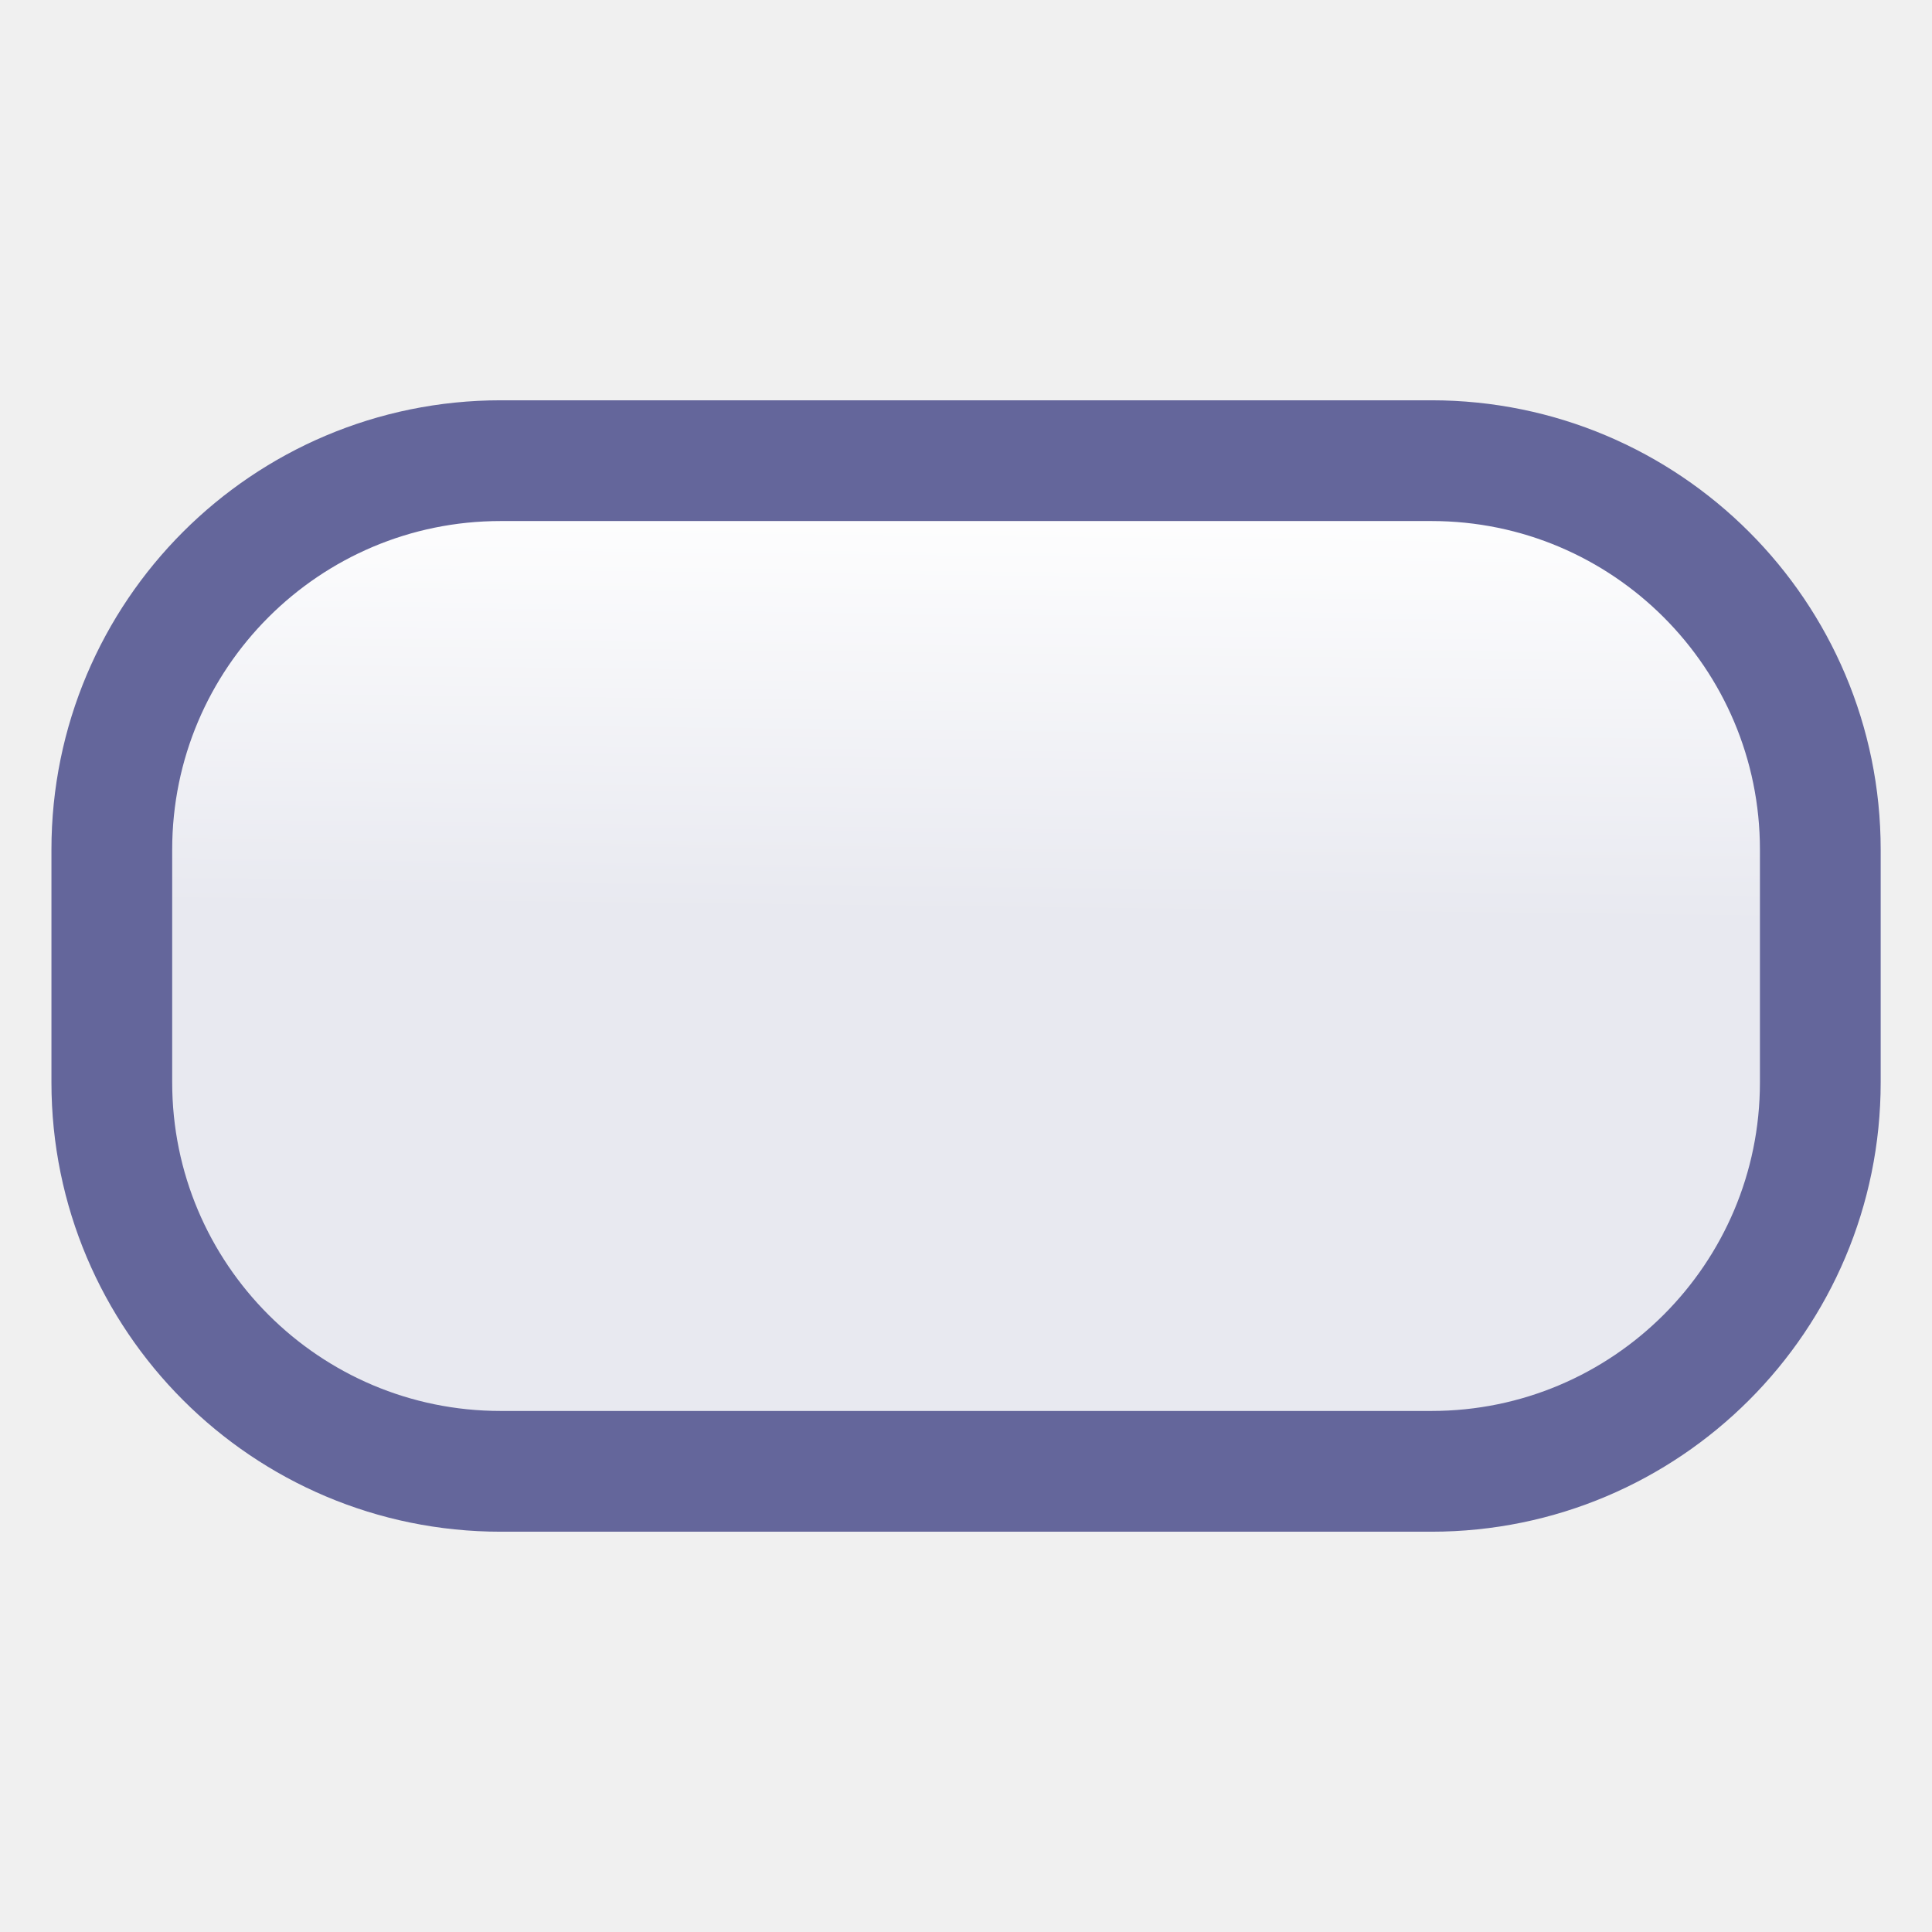
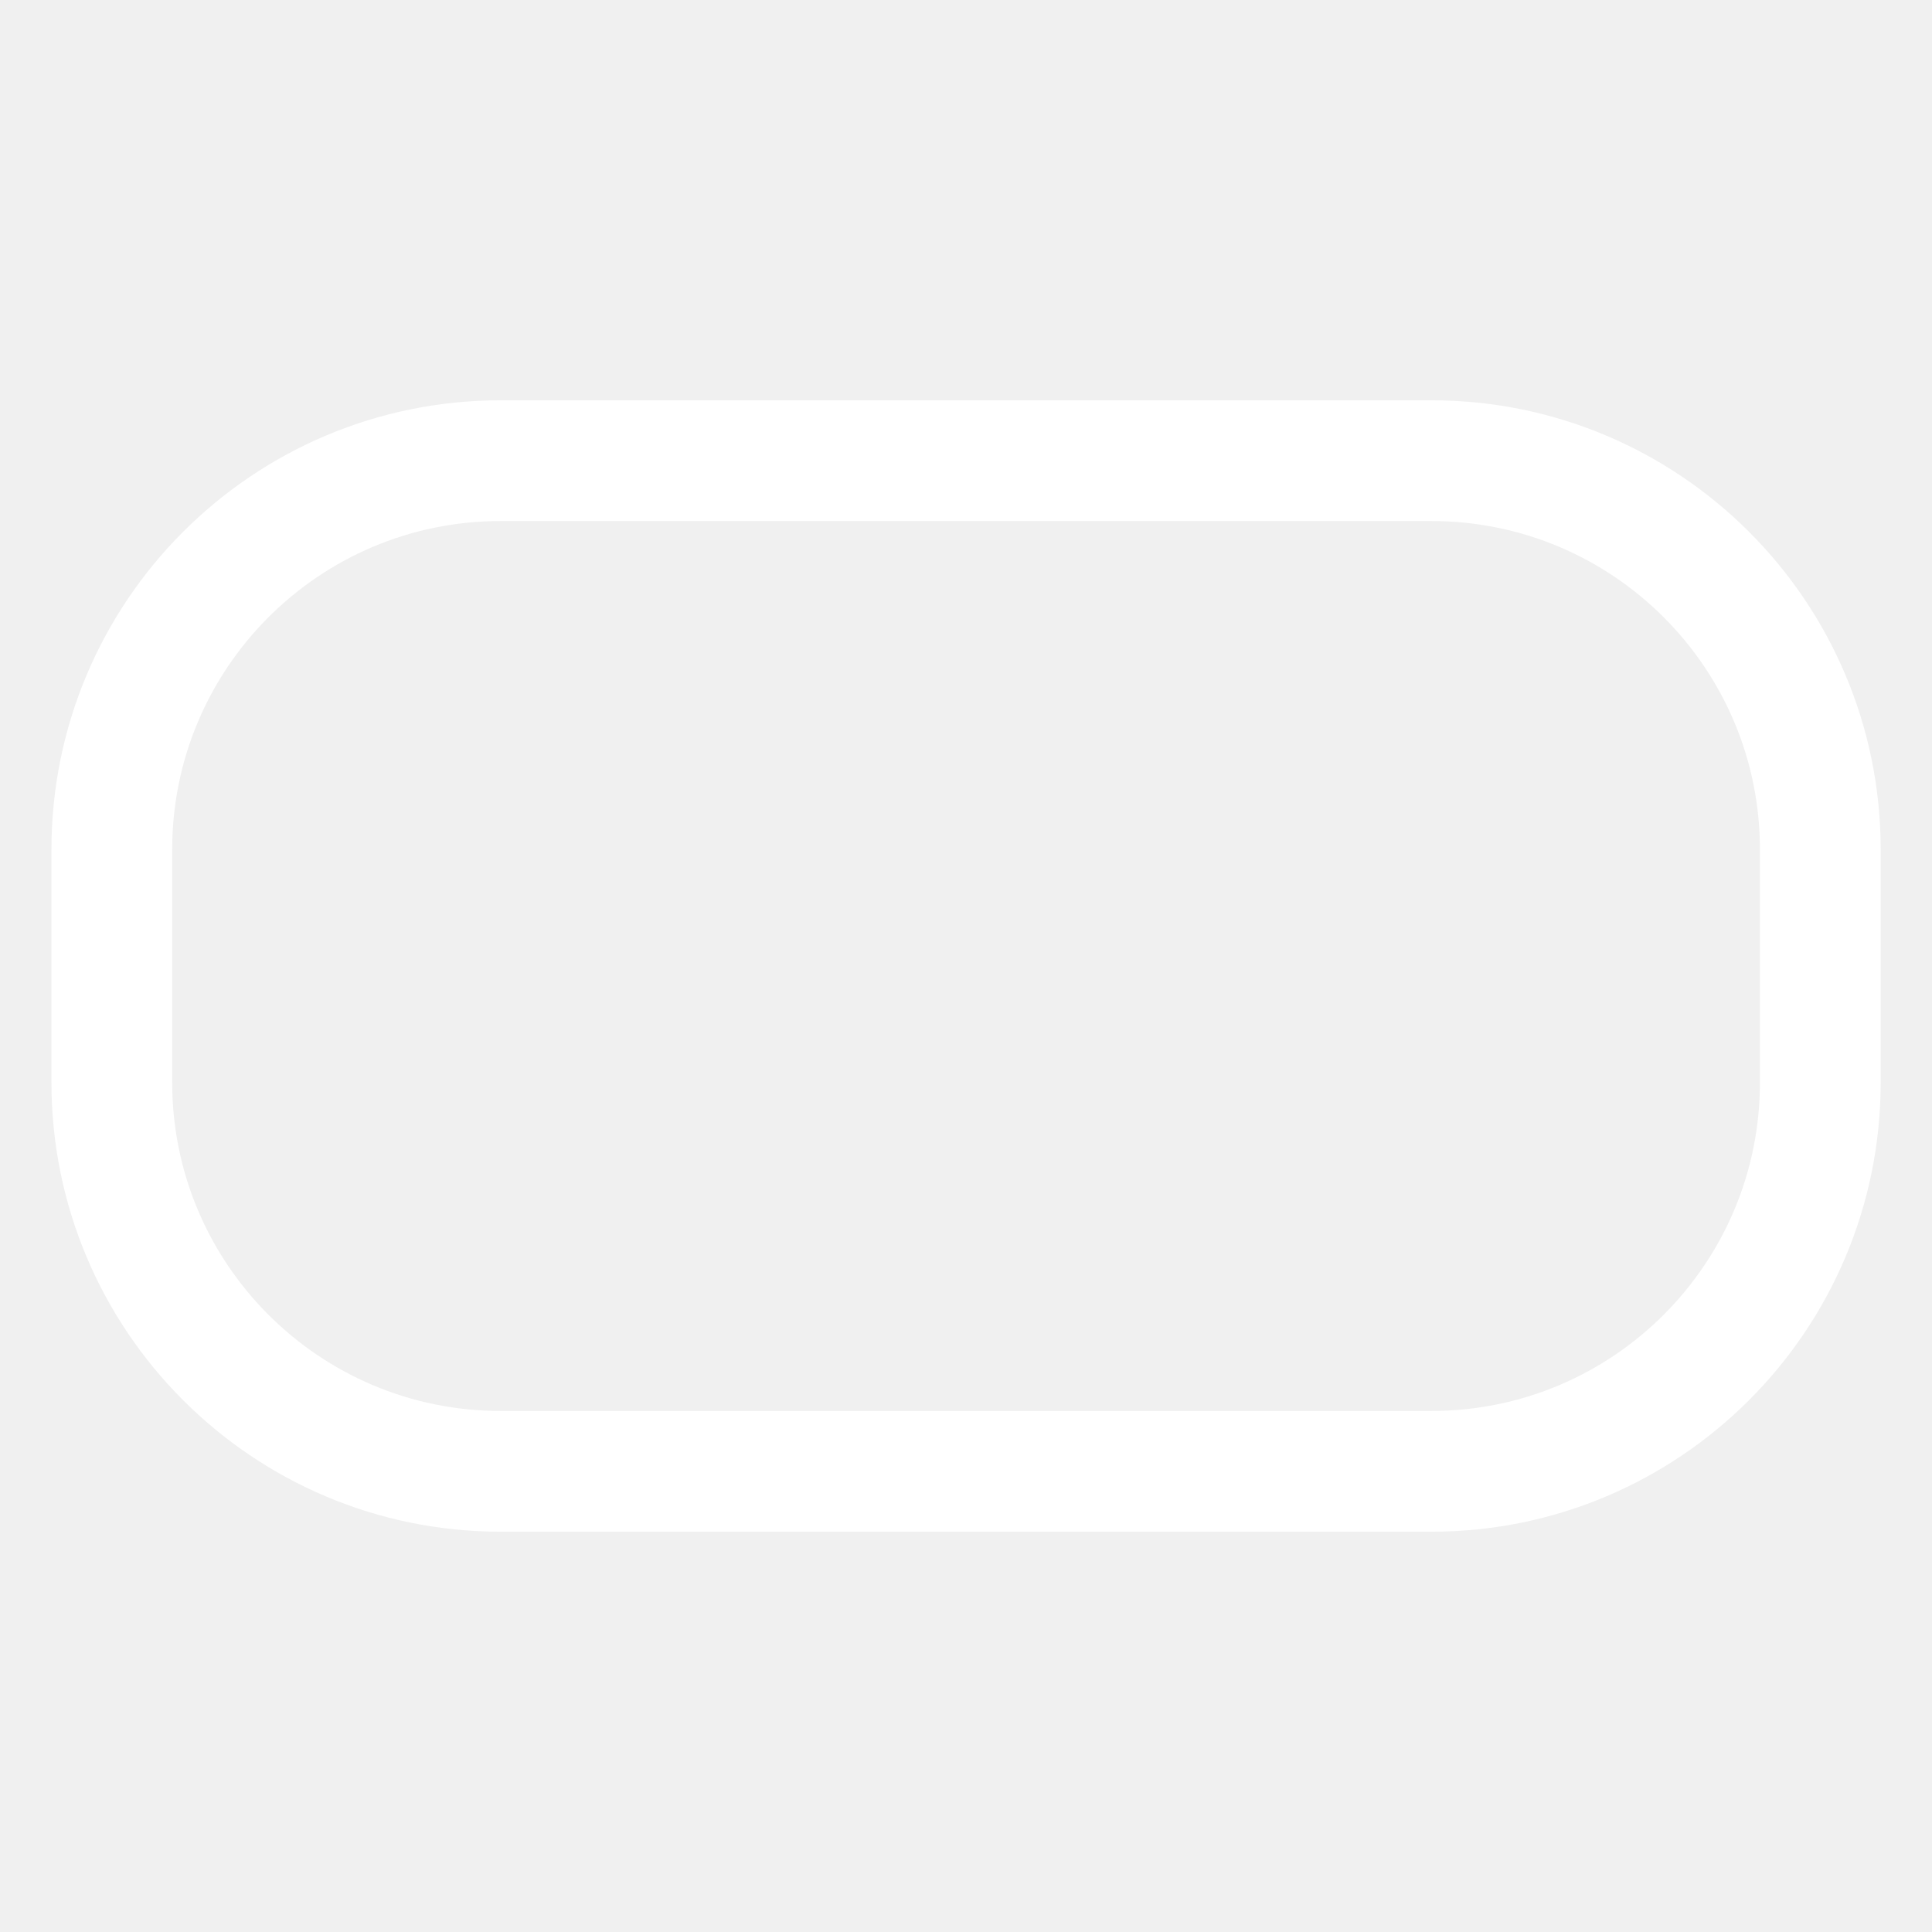
- <svg xmlns="http://www.w3.org/2000/svg" xmlns:xlink="http://www.w3.org/1999/xlink" width="16" height="16">
-   <defs>
-     <linearGradient id="a">
-       <stop offset="0" style="stop-color:#fff;stop-opacity:1" />
-       <stop offset=".463" style="stop-color:#e8e9f0;stop-opacity:1" />
-     </linearGradient>
-     <linearGradient xlink:href="#a" id="b" x1="7.451" x2="7.427" y1="1.098" y2="3.18" gradientTransform="translate(-19.05 -.002) scale(3.68076)" gradientUnits="userSpaceOnUse" />
-   </defs>
-   <rect width="14.149" height="8.37" x=".926" y="3.815" ry="3.221" style="fill:url(#b);fill-opacity:1;stroke:#64669b;stroke-width:1;stroke-linecap:round;stroke-miterlimit:4;stroke-dasharray:none;stroke-dashoffset:.3;stroke-opacity:1" />
+ <svg xmlns="http://www.w3.org/2000/svg" width="16" height="16" viewBox="0 0 16 16" fill="none">
+   <path d="M11.854 3.815H4.147C2.368 3.815 0.926 5.257 0.926 7.036V8.964C0.926 10.743 2.368 12.185 4.147 12.185H11.854C13.633 12.185 15.075 10.743 15.075 8.964V7.036C15.075 5.257 13.633 3.815 11.854 3.815Z" stroke="white" stroke-linecap="round" />
</svg>
